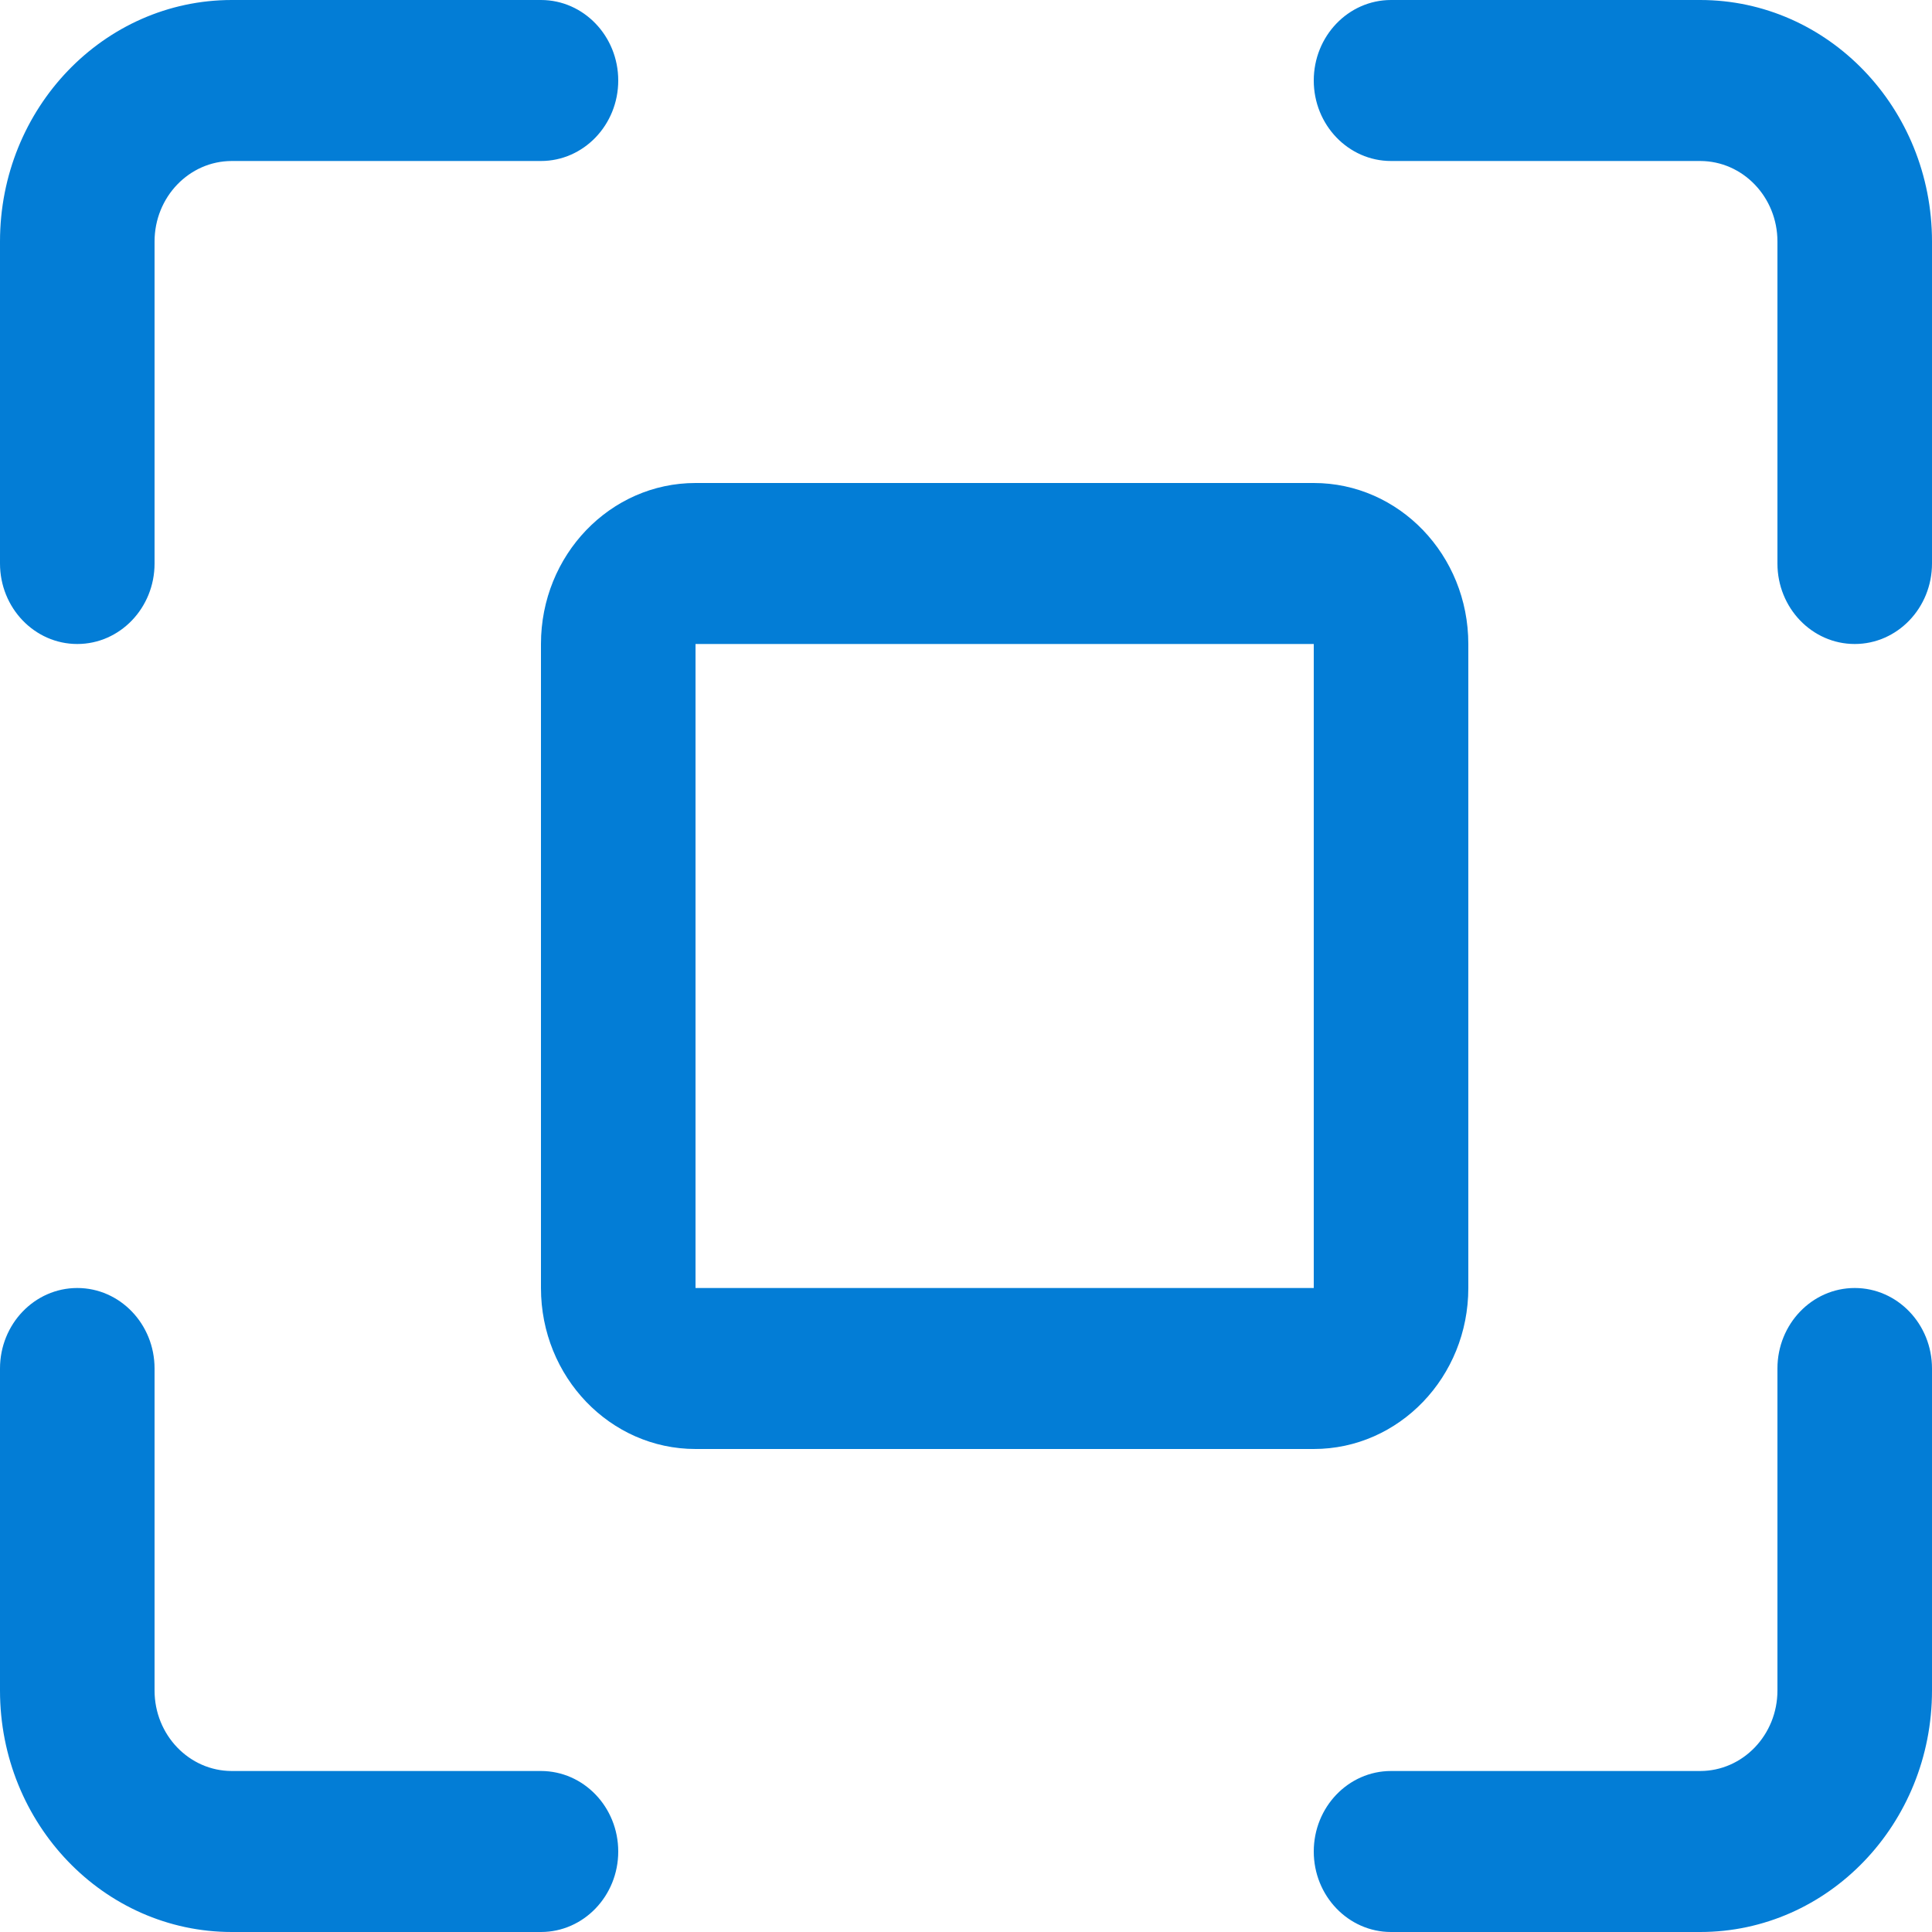
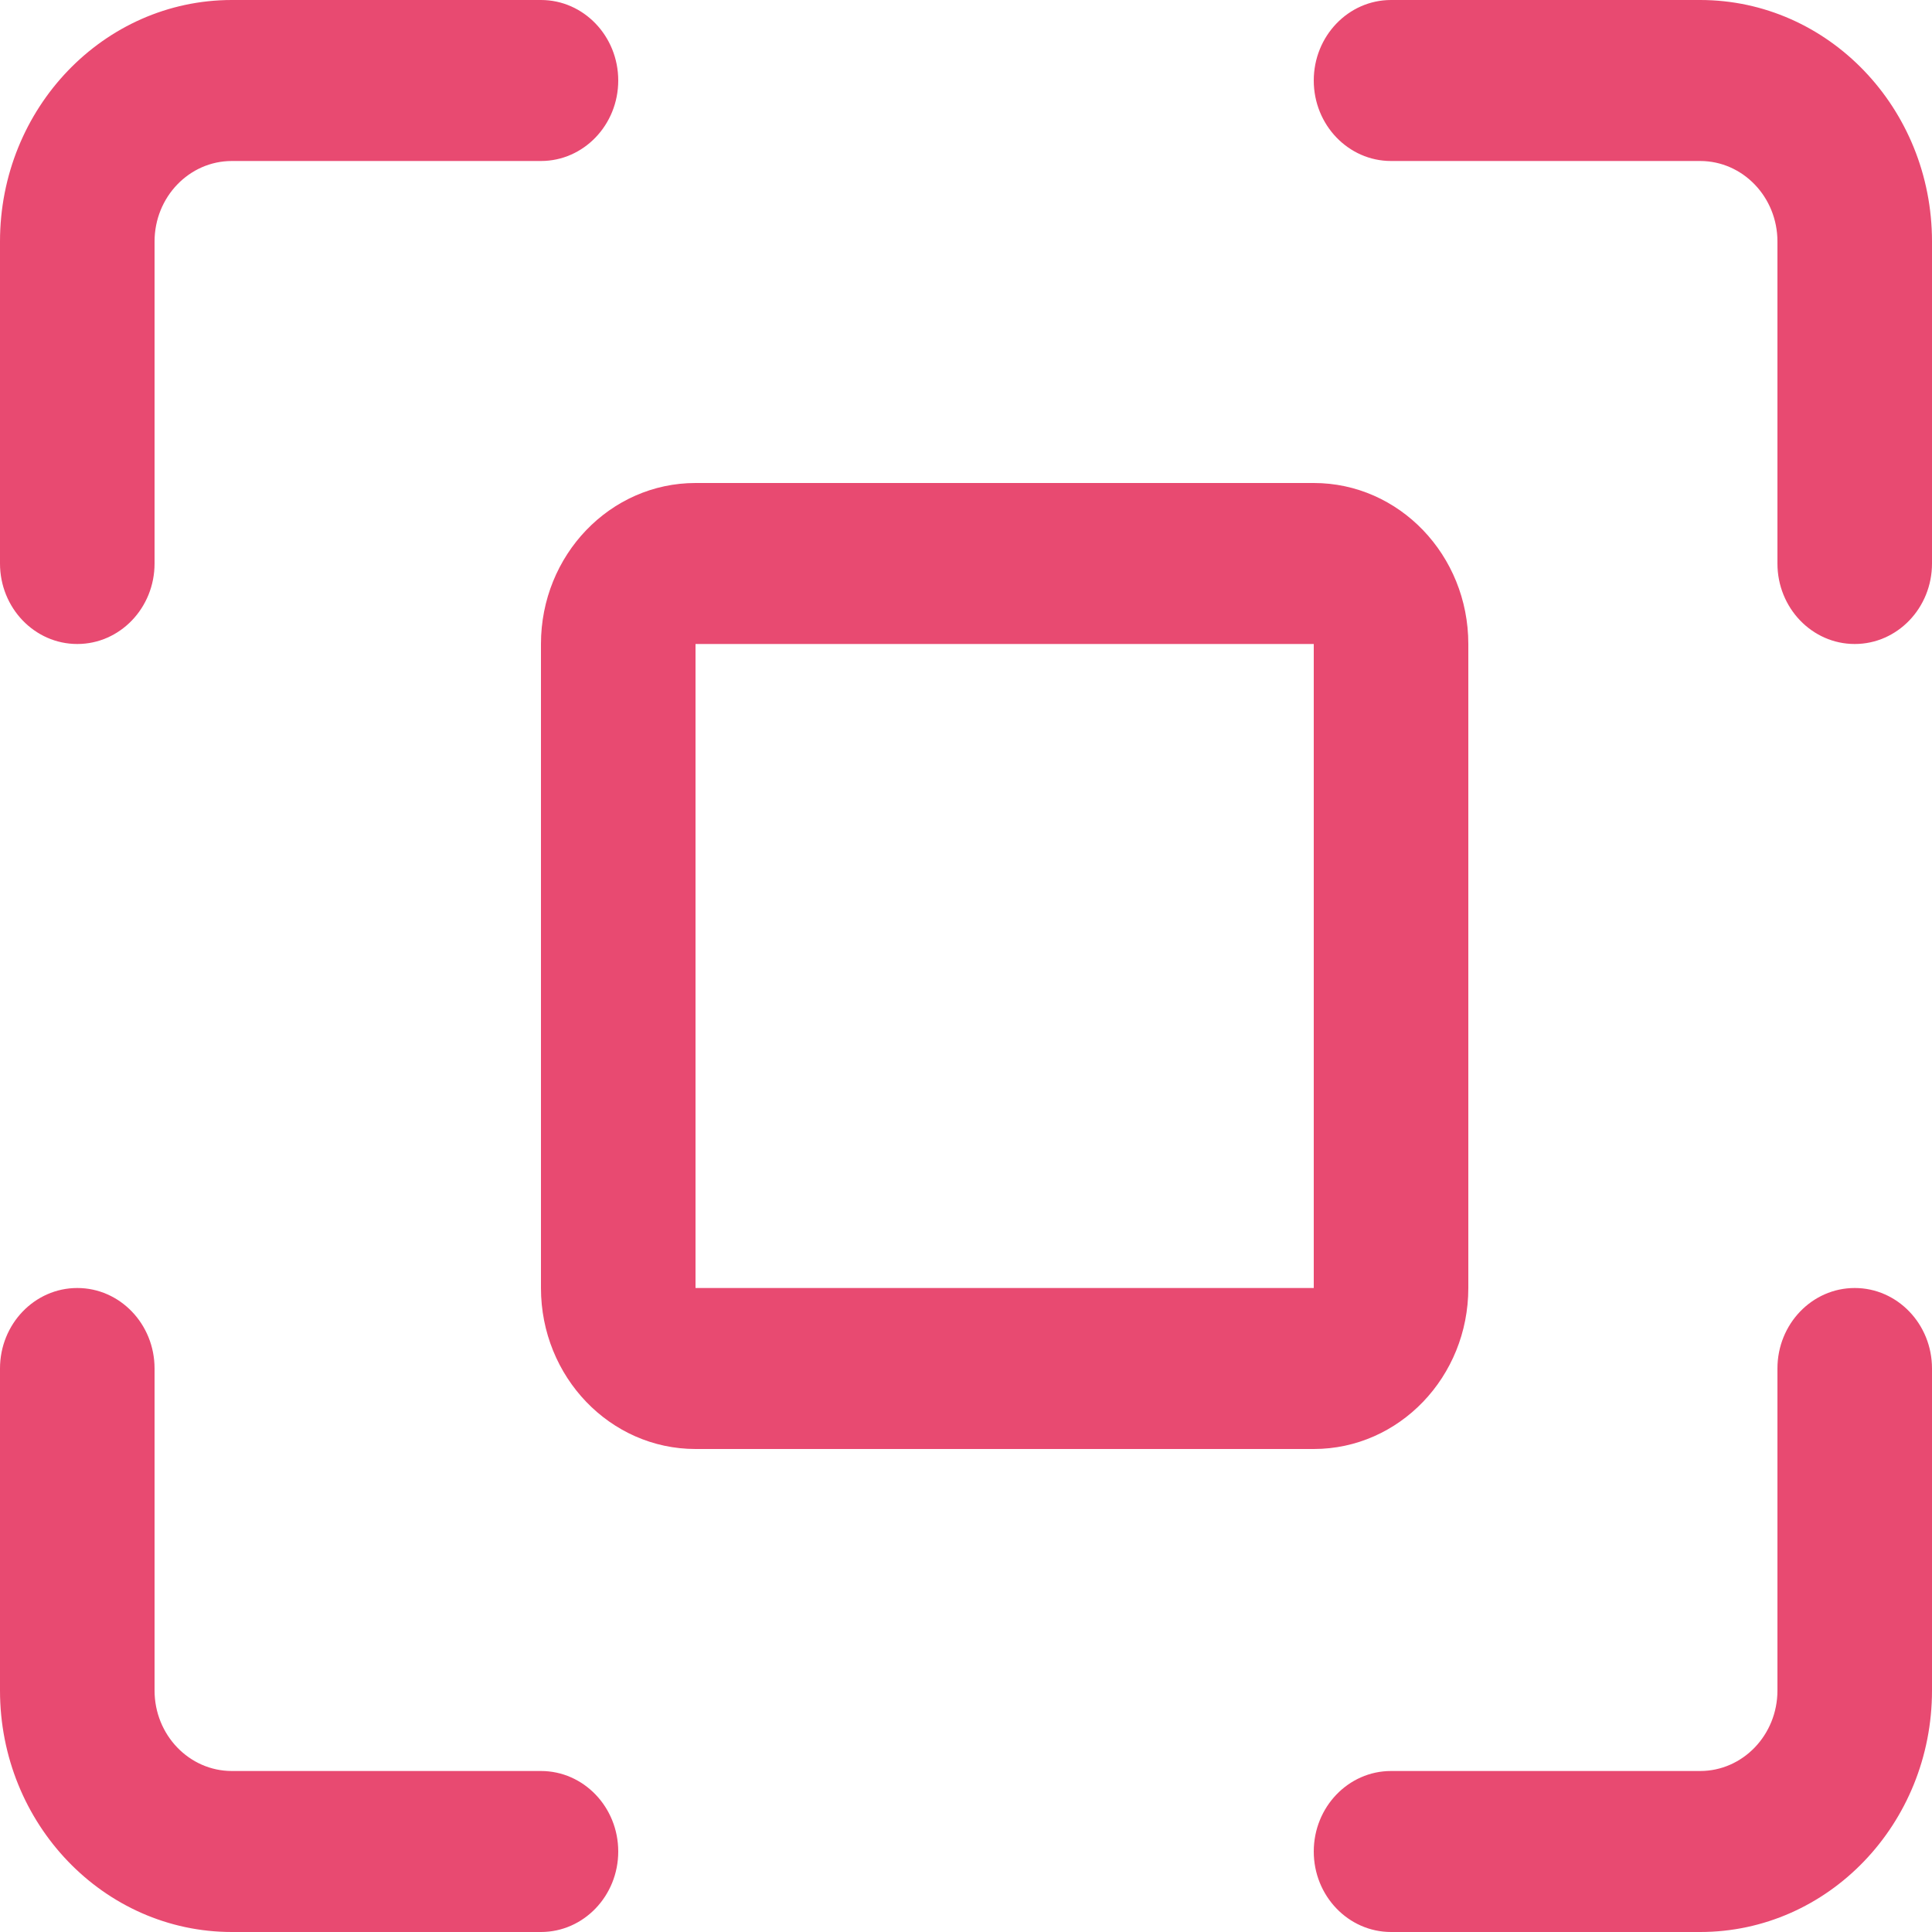
<svg xmlns="http://www.w3.org/2000/svg" fill="none" height="24" width="24">
-   <g clip-rule="evenodd" fill="#037dd6" fill-rule="evenodd">
+   <g clip-rule="evenodd" fill="#e84a71" fill-rule="evenodd">
    <path d="M16.32 8H8.64v8h7.68zM8.64 6c-1.06 0-1.92.895-1.92 2v8c0 1.105.86 2 1.92 2h7.68c1.06 0 1.92-.895 1.92-2V8c0-1.105-.86-2-1.92-2zM16.32 1c0-.552.43-1 .96-1h3.84C22.71 0 24 1.343 24 3v4c0 .552-.43 1-.96 1s-.96-.448-.96-1V3c0-.552-.43-1-.96-1h-3.84c-.53 0-.96-.448-.96-1zM23.04 16c.53 0 .96.448.96 1v4c0 1.657-1.29 3-2.88 3h-3.84c-.53 0-.96-.448-.96-1s.43-1 .96-1h3.84c.53 0 .96-.448.96-1v-4c0-.552.43-1 .96-1zM7.68 23c0 .552-.43 1-.96 1H2.88C1.29 24 0 22.657 0 21v-4c0-.552.43-1 .96-1s.96.448.96 1v4c0 .552.43 1 .96 1h3.84c.53 0 .96.448.96 1zM.96 8C.43 8 0 7.552 0 7V3c0-1.657 1.29-3 2.88-3h3.84c.53 0 .96.448.96 1s-.43 1-.96 1H2.88c-.53 0-.96.448-.96 1v4c0 .552-.43 1-.96 1z" />
  </g>
</svg>
